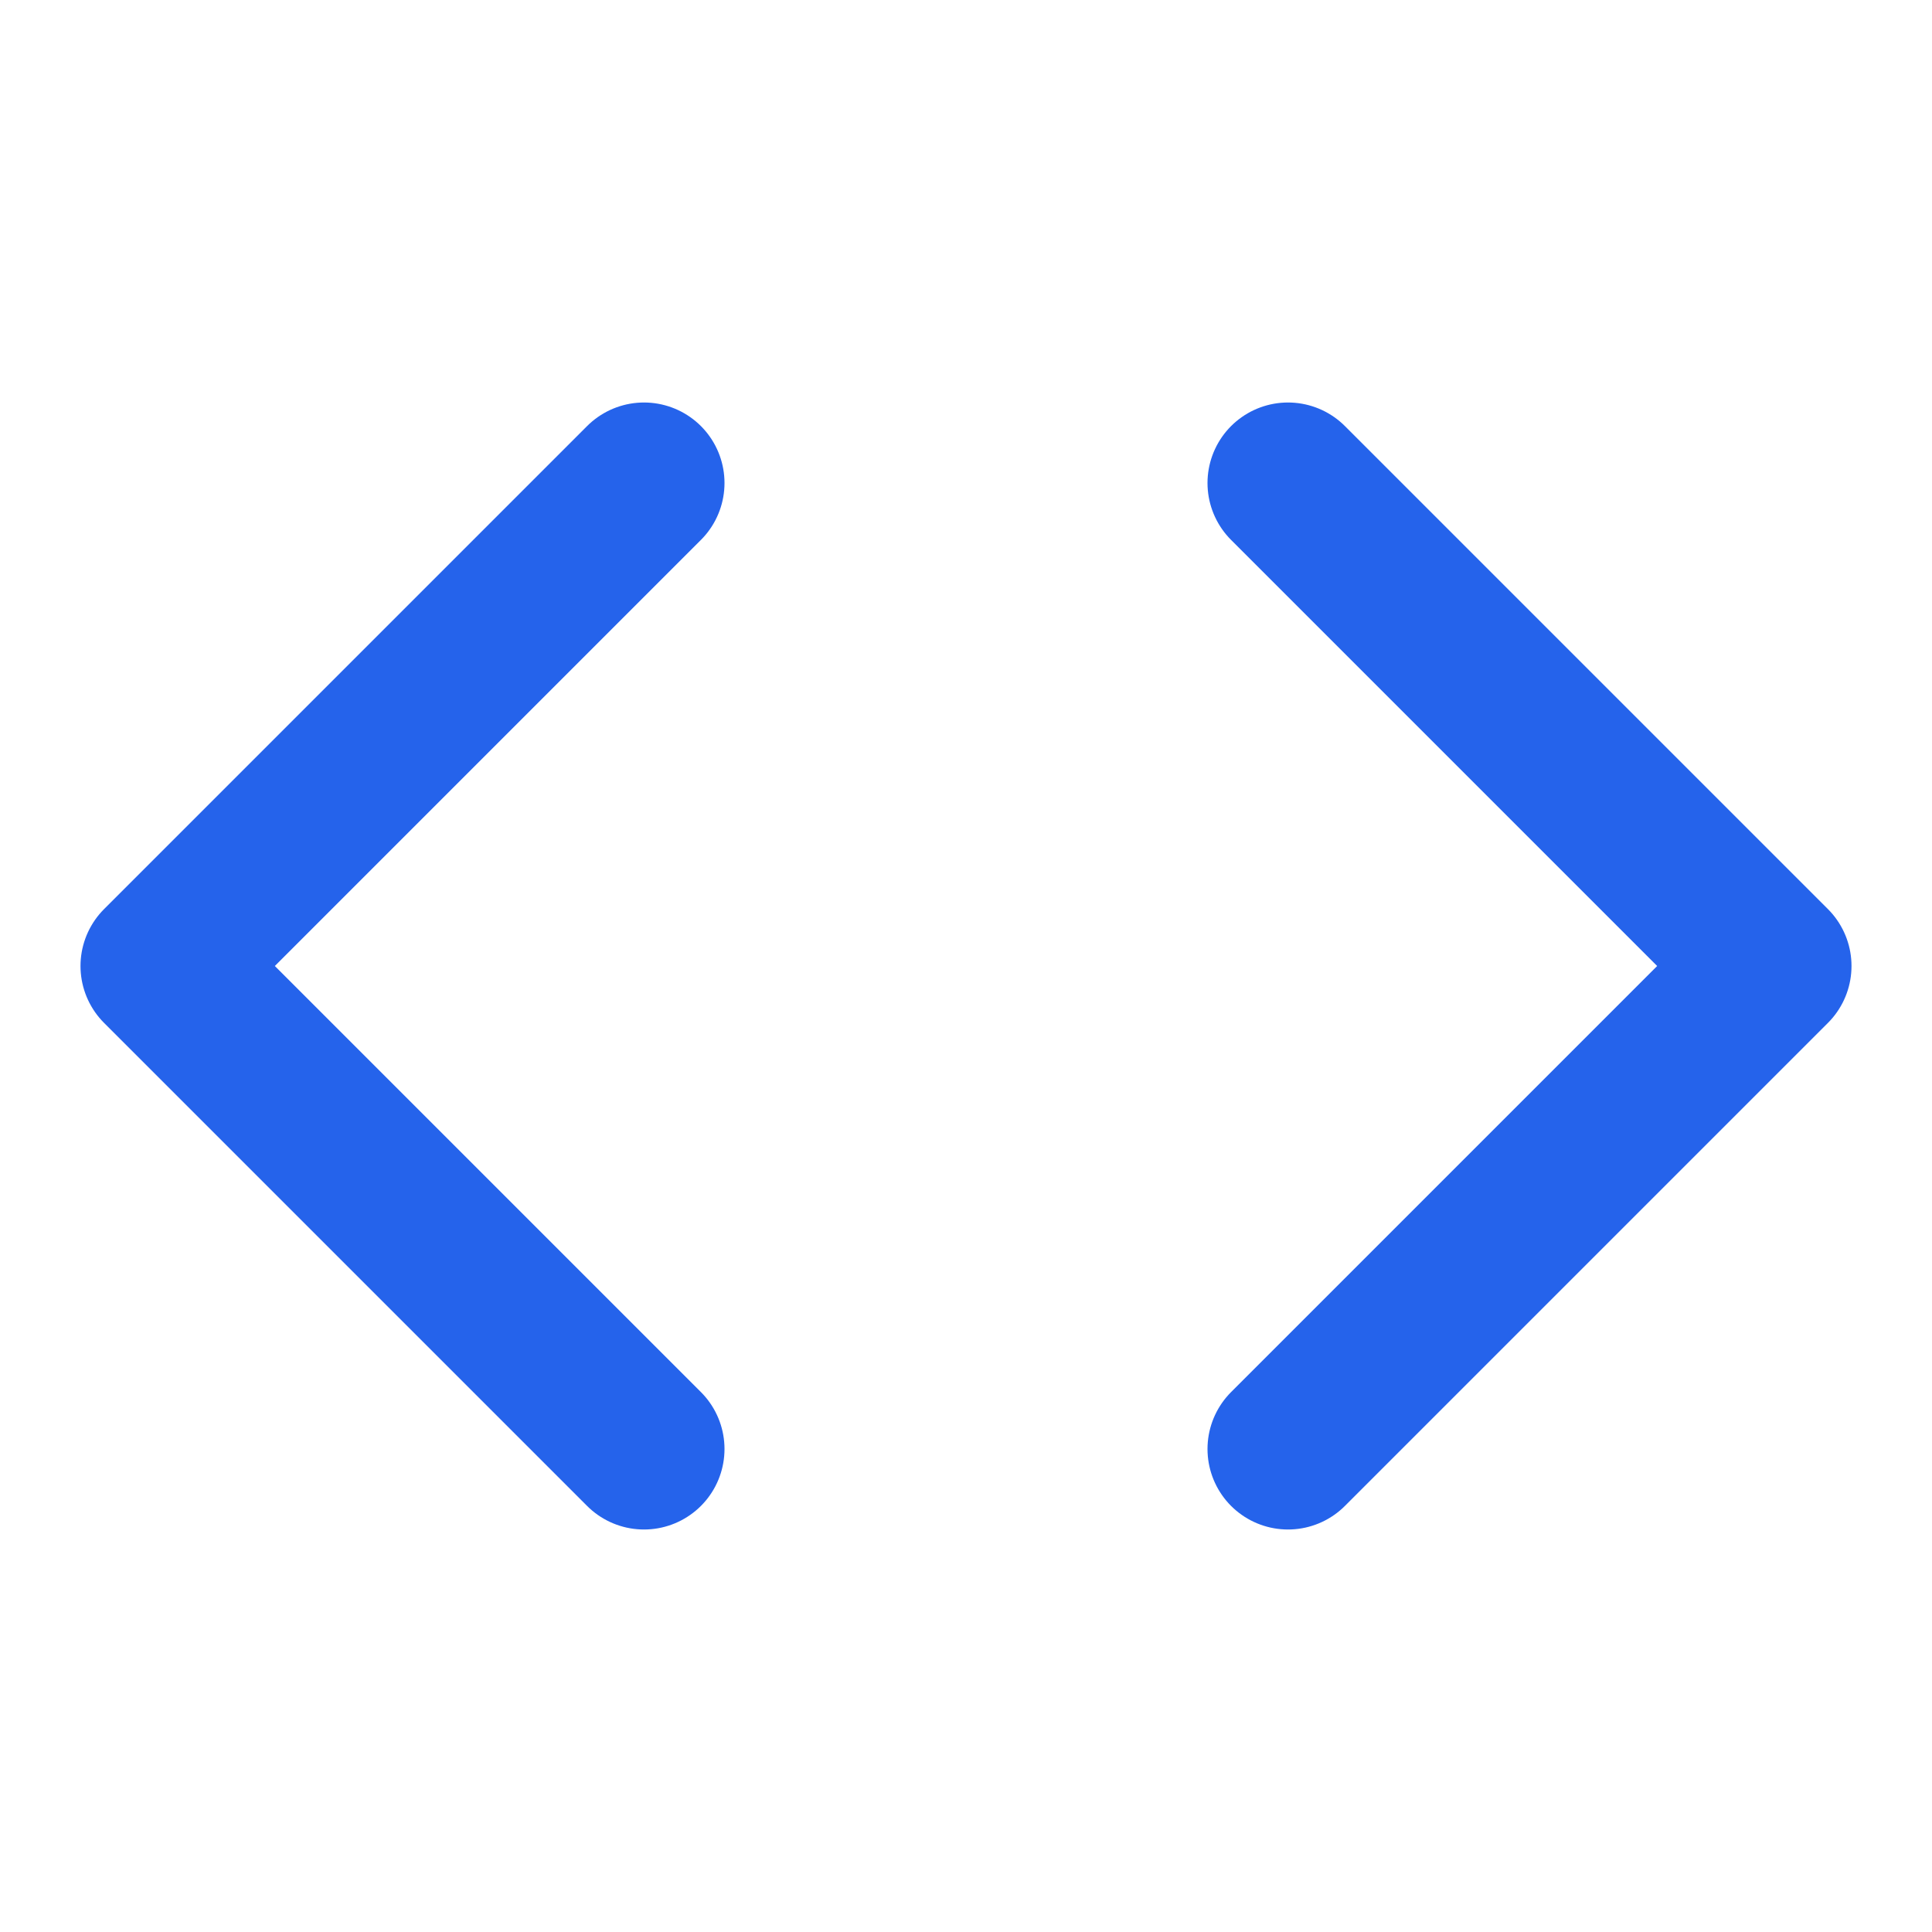
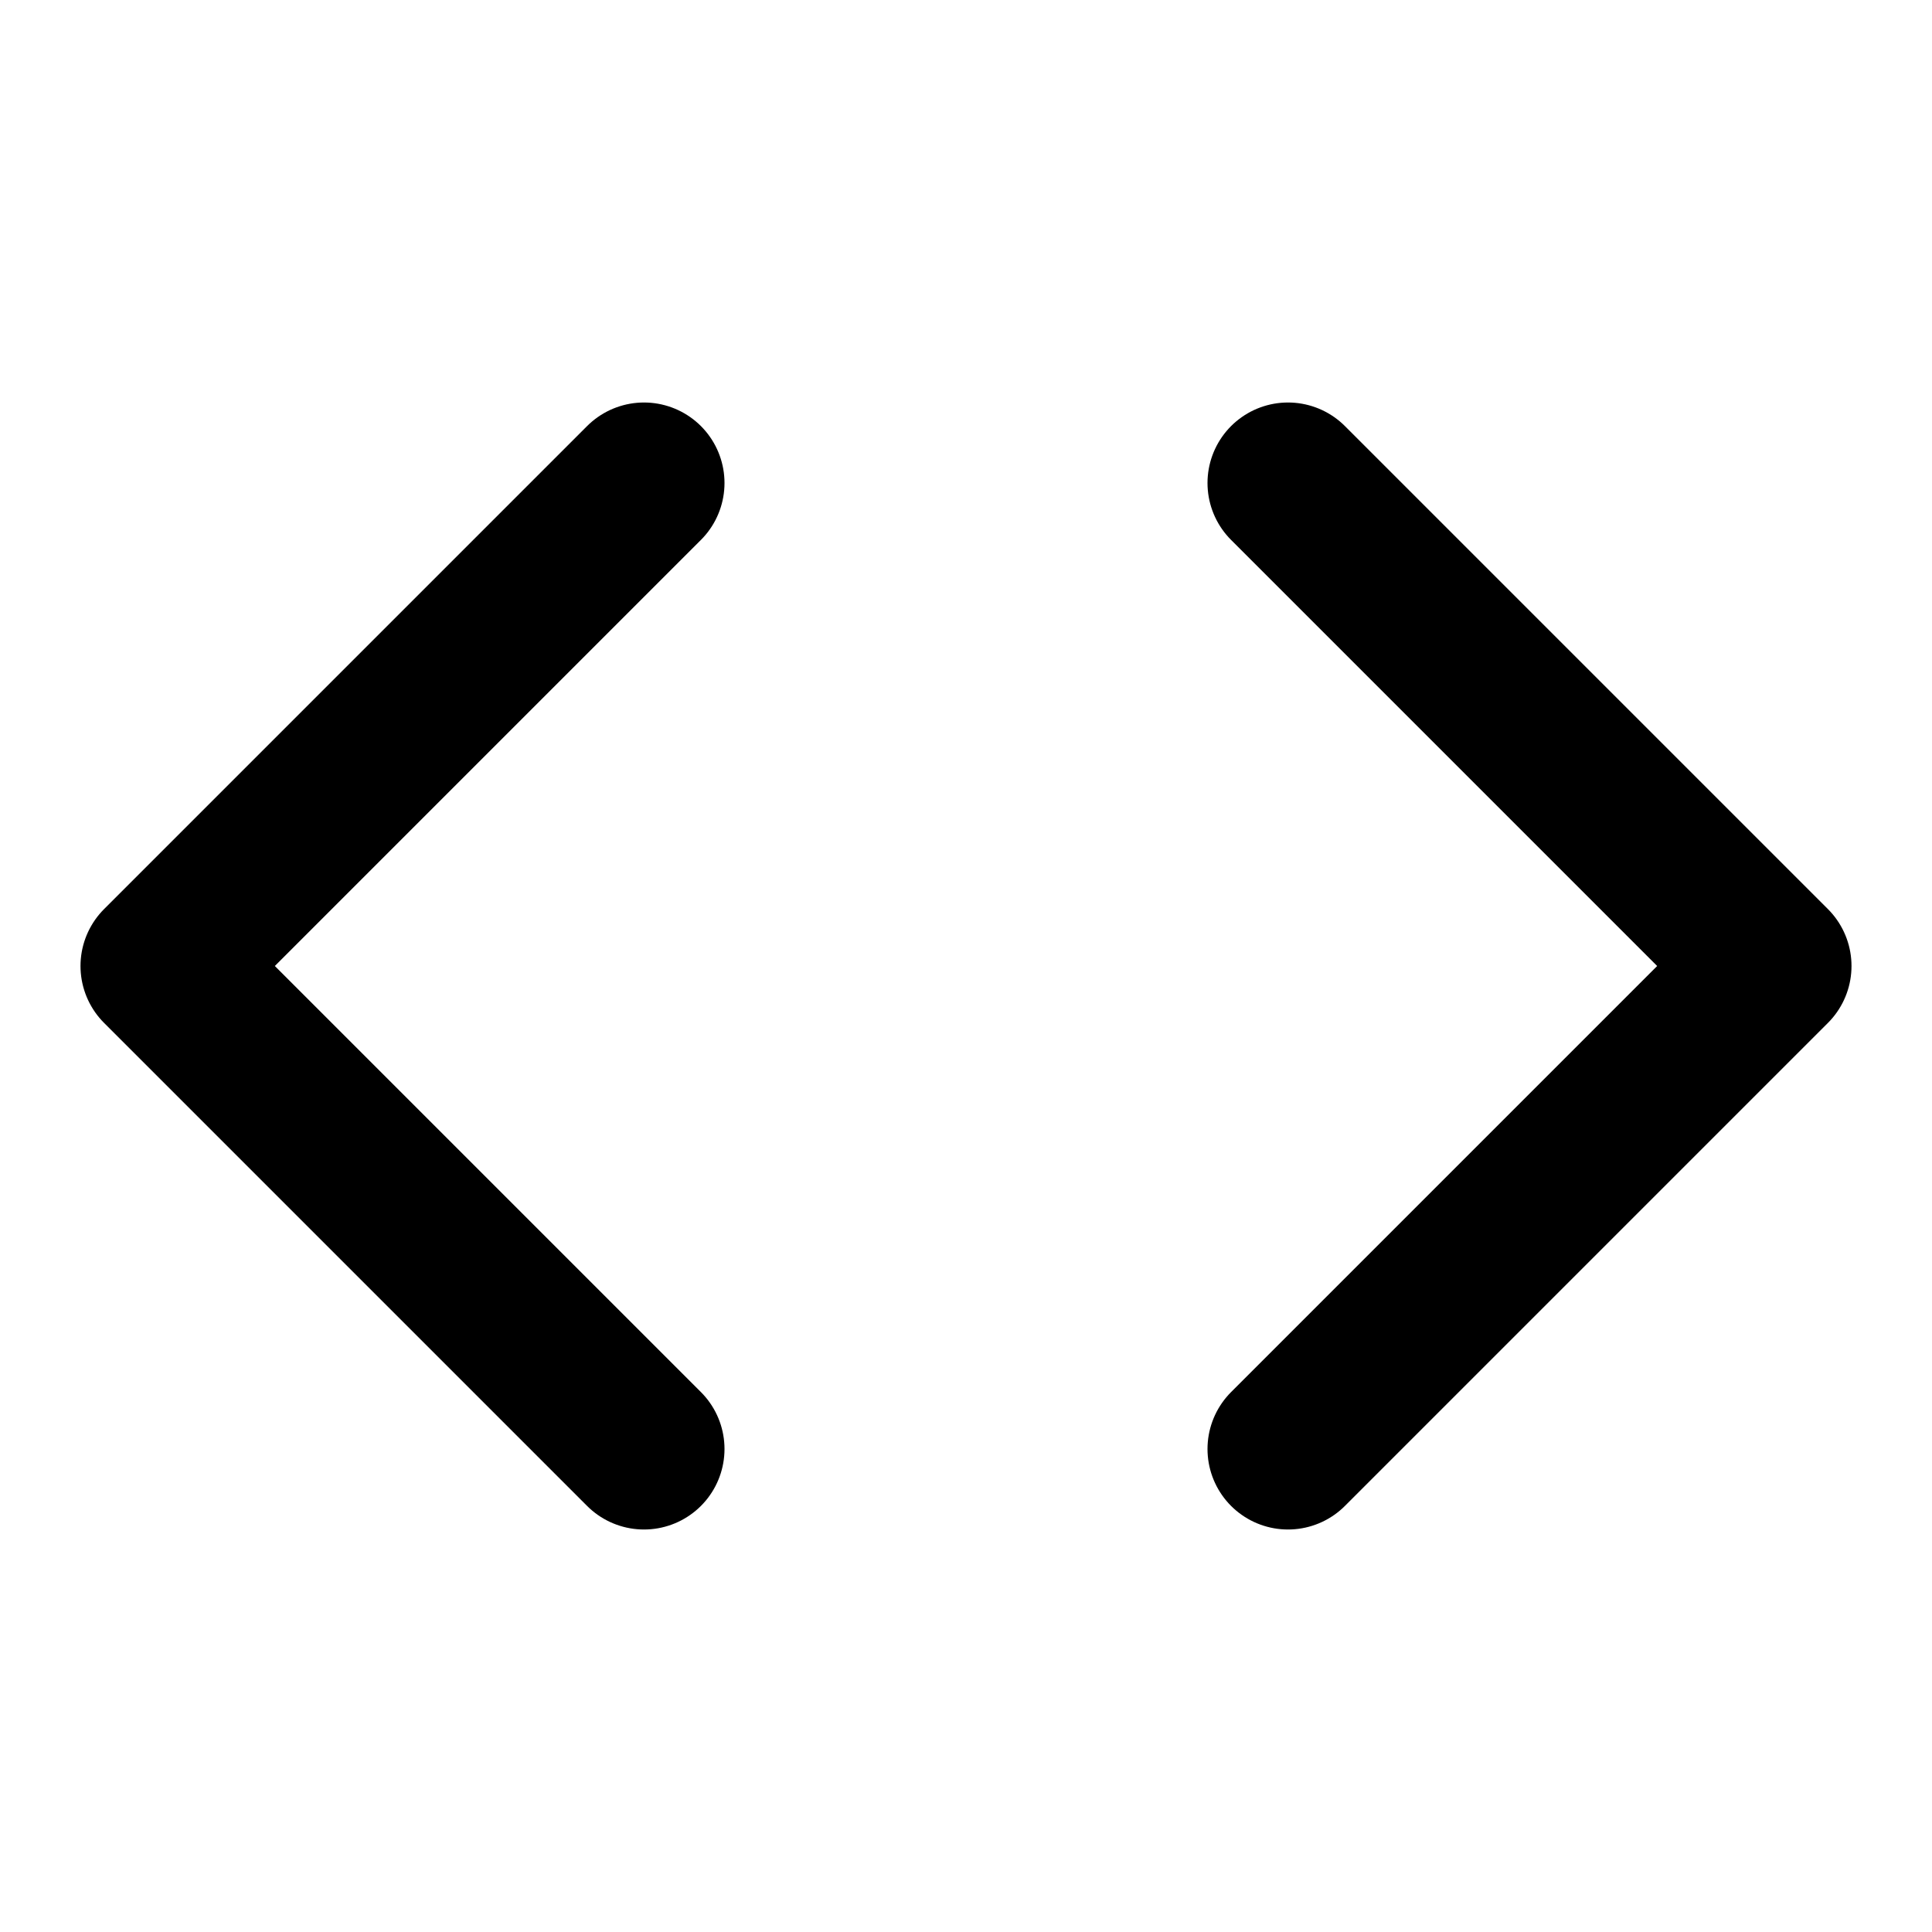
- <svg xmlns="http://www.w3.org/2000/svg" width="192" height="192" viewBox="0 0 24 24" fill="none" stroke="#2563eb" stroke-width="2" stroke-linecap="round" stroke-linejoin="round">
+ <svg xmlns="http://www.w3.org/2000/svg" width="192" height="192" viewBox="0 0 24 24" fill="none" stroke="currentColor" stroke-width="2" stroke-linecap="round" stroke-linejoin="round">
  <path d="m16 18 6-6-6-6" />
  <path d="m8 6-6 6 6 6" />
</svg>
